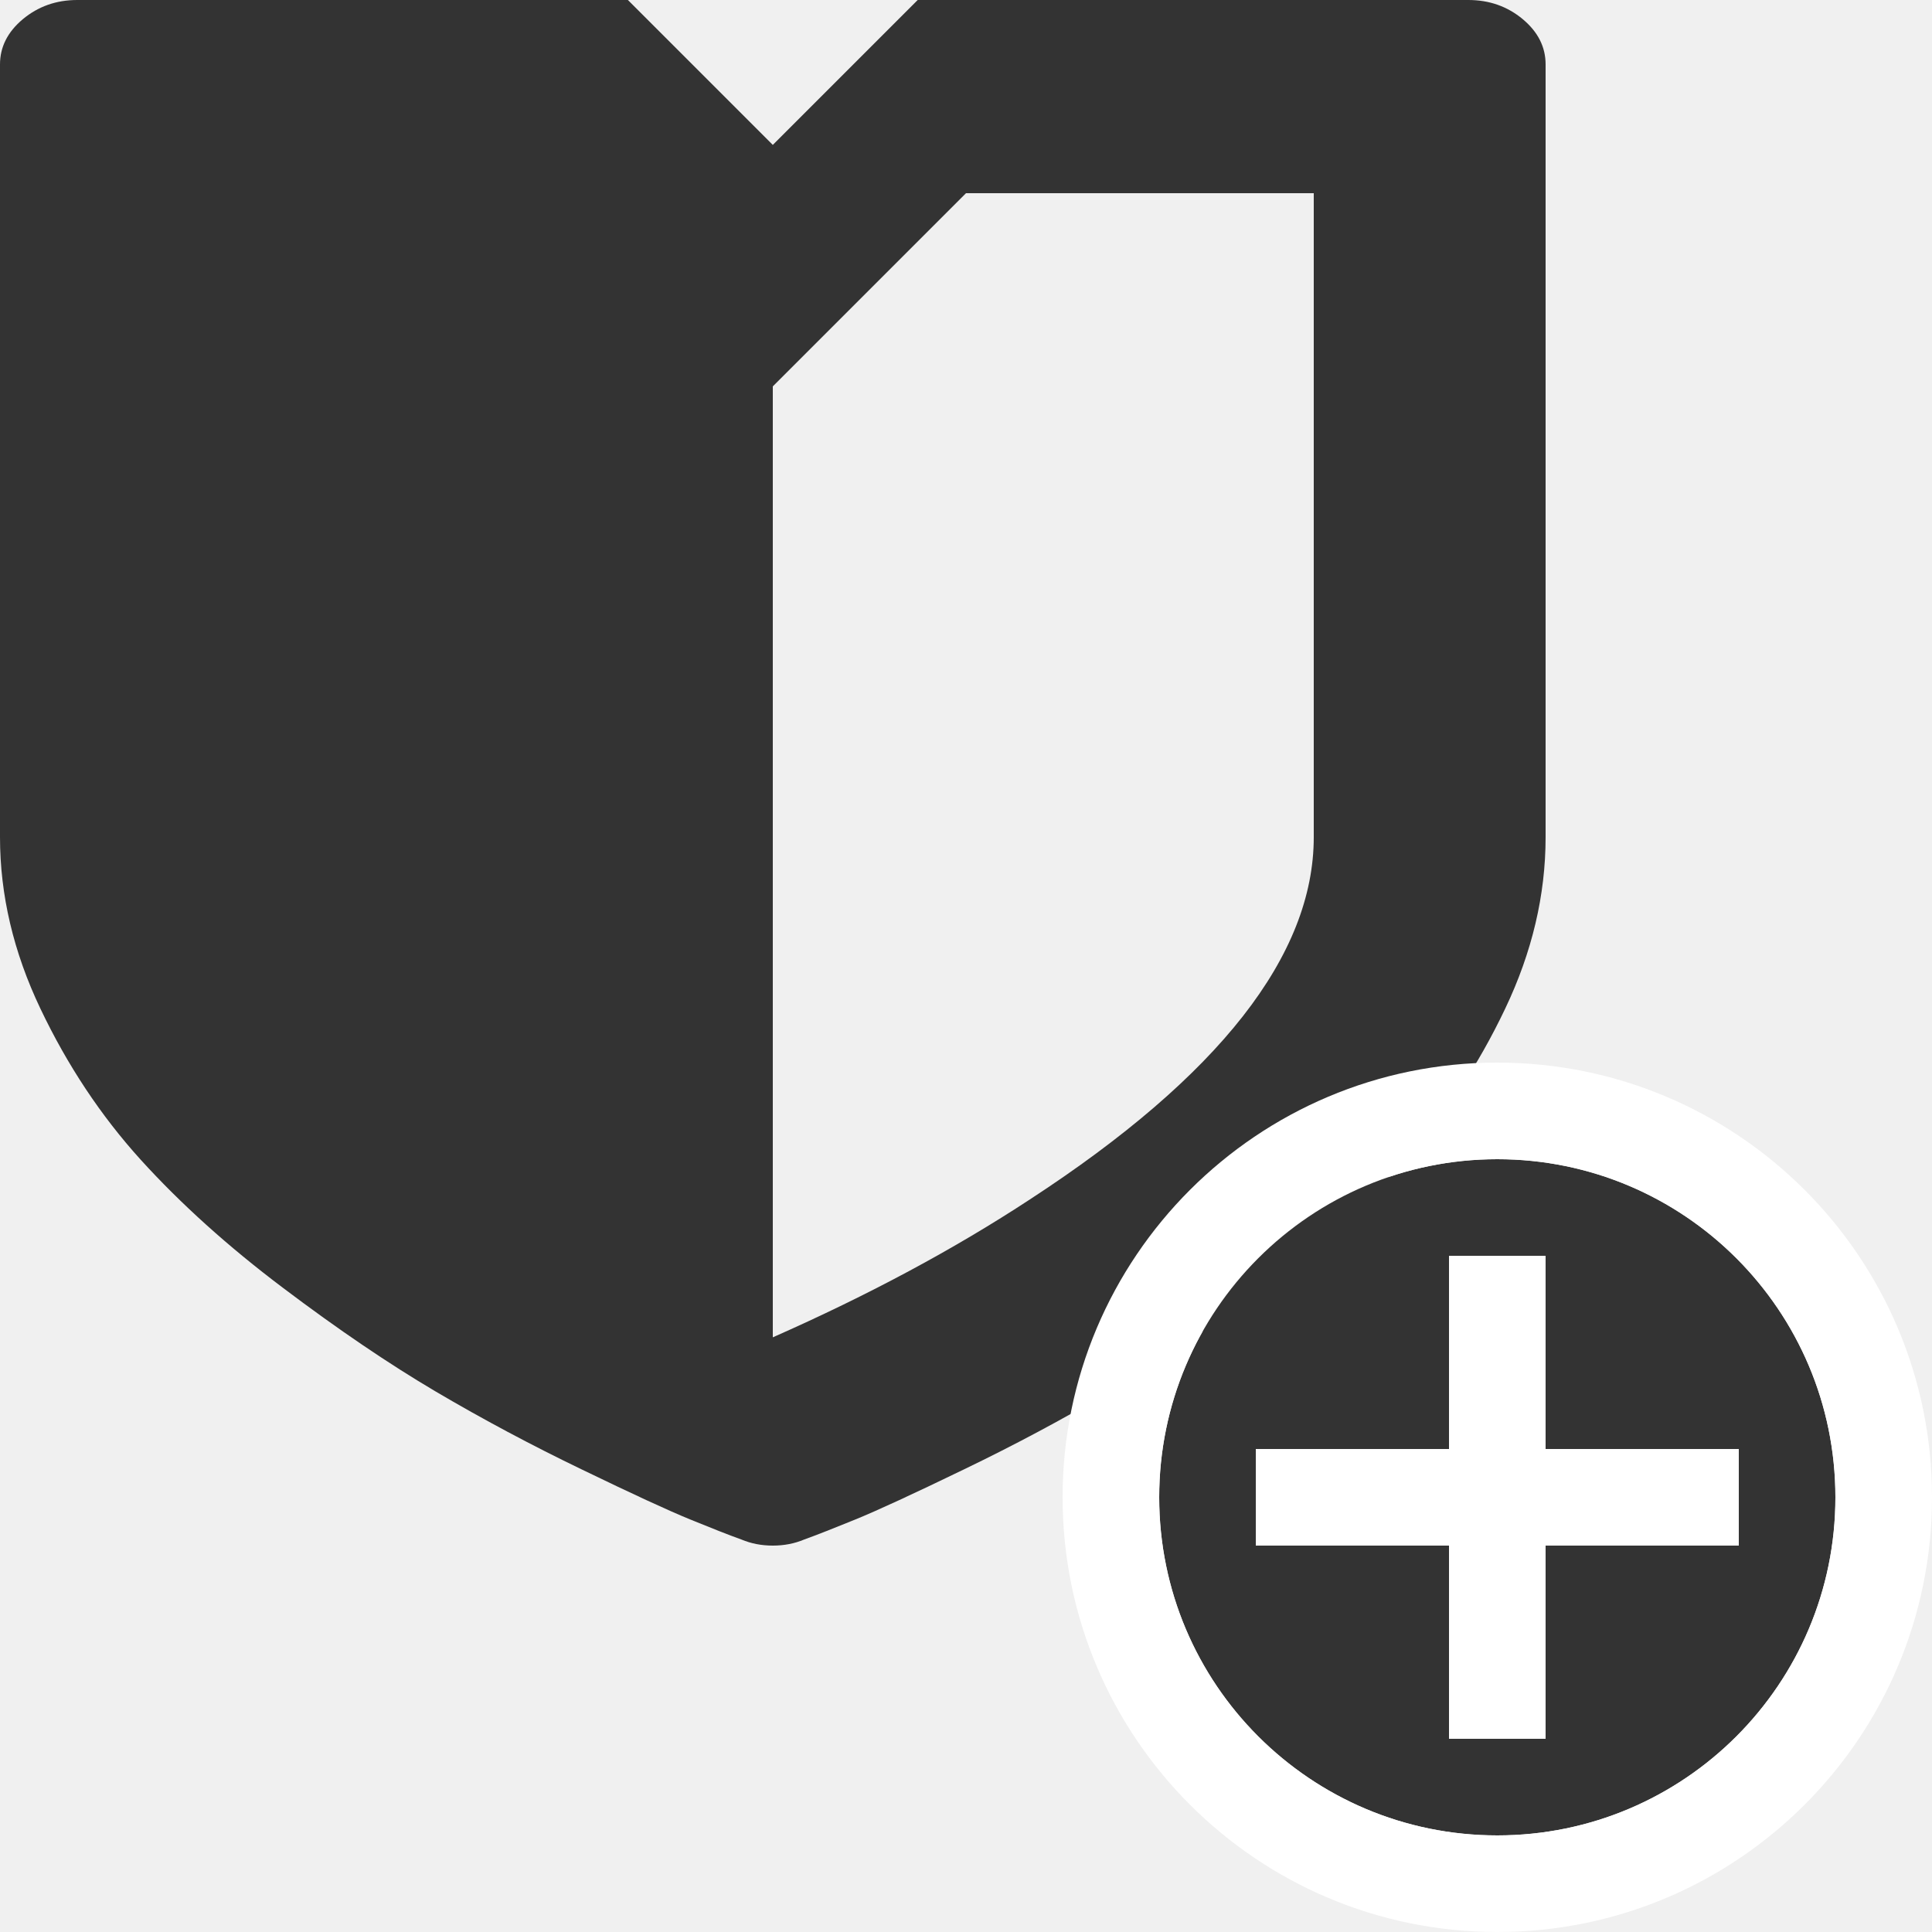
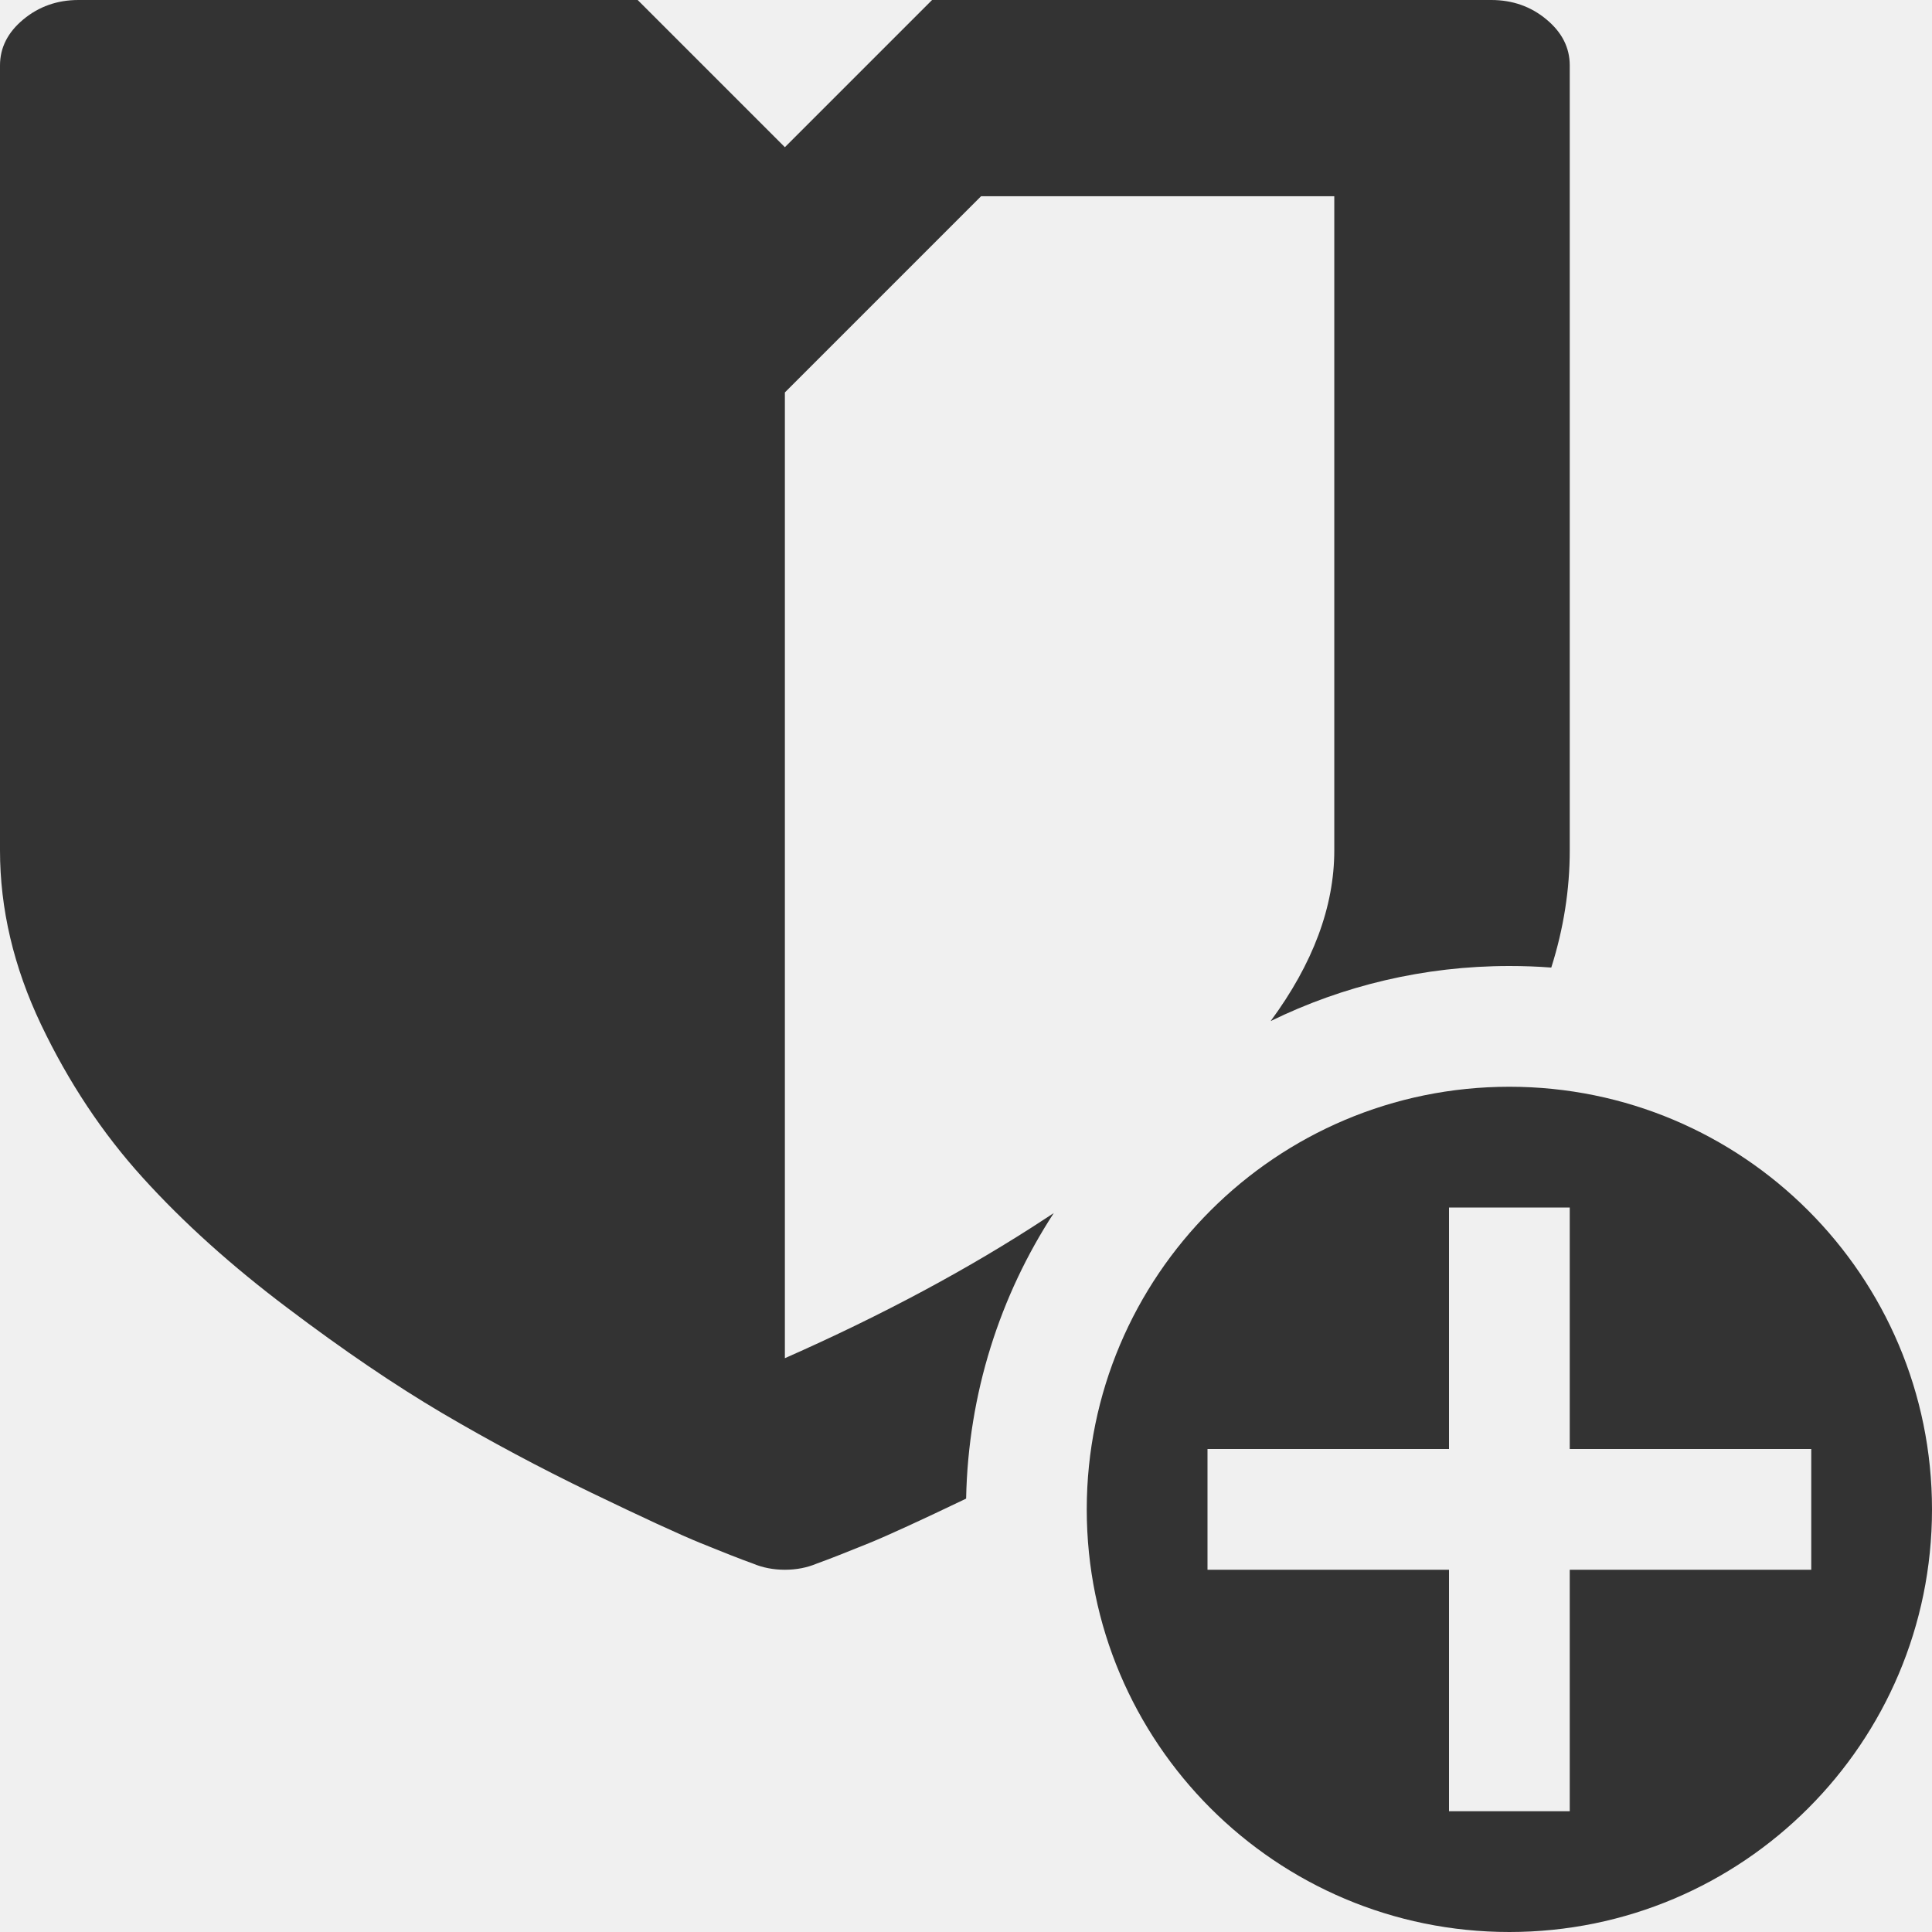
- <svg xmlns="http://www.w3.org/2000/svg" width="20" height="20" viewBox="0 0 20 20" fill="none">
-   <path d="M15.763 0.198C15.604 0.066 15.417 0 15.2 0H9.5L8 1.5L6.5 0H0.8C0.583 0 0.396 0.066 0.237 0.198C0.079 0.33 0 0.486 0 0.667V8.666C0 9.264 0.139 9.856 0.419 10.443C0.698 11.029 1.044 11.55 1.456 12.005C1.869 12.46 2.36 12.903 2.931 13.333C3.502 13.764 4.029 14.121 4.512 14.406C4.996 14.691 5.5 14.96 6.025 15.213C6.55 15.467 6.923 15.639 7.144 15.729C7.364 15.819 7.541 15.889 7.675 15.937C7.775 15.979 7.883 16 8 16C8.117 16 8.225 15.979 8.325 15.937C8.458 15.889 8.635 15.819 8.856 15.729C9.077 15.639 9.45 15.467 9.975 15.213C10.5 14.96 11.004 14.691 11.487 14.406C11.971 14.121 12.498 13.764 13.069 13.333C13.639 12.903 14.131 12.46 14.543 12.005C14.956 11.55 15.302 11.029 15.581 10.443C15.861 9.856 16 9.264 16 8.666V0.667C16 0.486 15.921 0.33 15.763 0.198ZM13.6 8.666C13.6 9.889 12.621 11.139 10.662 12.416C9.879 12.93 8.992 13.406 8 13.844L8 4L10 2H13.6V8.666Z" fill="#333333" />
-   <mask id="path-5-outside-1" maskUnits="userSpaceOnUse" x="11" y="11" width="9" height="9" fill="black">
-     <rect fill="white" x="11" y="11" width="9" height="9" />
-     <path fill-rule="evenodd" clip-rule="evenodd" d="M15.5 19C17.433 19 19 17.433 19 15.5C19 13.567 17.433 12 15.5 12C13.567 12 12 13.567 12 15.5C12 17.433 13.567 19 15.5 19ZM16 13V15H18V16H16V18H15V16H13V15H15V13H16Z" />
-   </mask>
-   <path fill-rule="evenodd" clip-rule="evenodd" d="M15.5 19C17.433 19 19 17.433 19 15.5C19 13.567 17.433 12 15.5 12C13.567 12 12 13.567 12 15.5C12 17.433 13.567 19 15.5 19ZM16 13V15H18V16H16V18H15V16H13V15H15V13H16Z" fill="#333333" />
-   <path d="M16 15H15V16H16V15ZM16 13H17V12H16V13ZM18 15H19V14H18V15ZM18 16V17H19V16H18ZM16 16V15H15V16H16ZM16 18V19H17V18H16ZM15 18H14V19H15V18ZM15 16H16V15H15V16ZM13 16H12V17H13V16ZM13 15V14H12V15H13ZM15 15V16H16V15H15ZM15 13V12H14V13H15ZM18 15.5C18 16.881 16.881 18 15.5 18V20C17.985 20 20 17.985 20 15.5H18ZM15.5 13C16.881 13 18 14.119 18 15.5H20C20 13.015 17.985 11 15.5 11V13ZM13 15.5C13 14.119 14.119 13 15.5 13V11C13.015 11 11 13.015 11 15.5H13ZM15.5 18C14.119 18 13 16.881 13 15.5H11C11 17.985 13.015 20 15.5 20V18ZM17 15V13H15V15H17ZM18 14H16V16H18V14ZM19 16V15H17V16H19ZM16 17H18V15H16V17ZM17 18V16H15V18H17ZM15 19H16V17H15V19ZM14 16V18H16V16H14ZM13 17H15V15H13V17ZM12 15V16H14V15H12ZM15 14H13V16H15V14ZM14 13V15H16V13H14ZM16 12H15V14H16V12Z" fill="white" mask="url(#path-5-outside-1)" />
+ <svg xmlns="http://www.w3.org/2000/svg" width="16" height="16" viewBox="0 0 16 16" fill="none">
+   <path fill-rule="evenodd" clip-rule="evenodd" d="M12.35 0C12.526 0 12.679 0.054 12.807 0.161C12.936 0.268 13 0.395 13 0.542V7.042C13 7.367 12.949 7.691 12.847 8.013C12.732 8.004 12.617 8 12.5 8C11.791 8 11.12 8.164 10.523 8.456C10.874 7.98 11.05 7.508 11.05 7.042V1.625H8.125L6.5 3.25L6.5 11.248C7.306 10.892 8.027 10.506 8.663 10.088C8.685 10.074 8.706 10.06 8.727 10.046C8.282 10.729 8.018 11.54 8.001 12.411C7.629 12.589 7.36 12.713 7.196 12.78C7.016 12.853 6.872 12.91 6.764 12.949C6.683 12.983 6.595 13 6.5 13C6.405 13 6.317 12.983 6.236 12.949C6.127 12.91 5.984 12.853 5.804 12.78C5.625 12.707 5.322 12.567 4.895 12.361C4.469 12.155 4.059 11.936 3.666 11.705C3.274 11.474 2.845 11.183 2.382 10.833C1.918 10.484 1.518 10.124 1.183 9.754C0.848 9.385 0.567 8.961 0.34 8.485C0.113 8.008 0 7.527 0 7.042V0.542C0 0.395 0.064 0.268 0.193 0.161C0.322 0.054 0.474 0 0.65 0H5.281L6.5 1.219L7.719 0H12.35Z" fill="#333333" />
+   <path fill-rule="evenodd" clip-rule="evenodd" d="M12.5 16C14.433 16 16 14.433 16 12.5C16 10.567 14.433 9 12.5 9C10.567 9 9 10.567 9 12.5C9 14.433 10.567 16 12.5 16ZM13 10V12H15V13H13V15L12 15V13H10V12H12V10H13Z" fill="#333333" />
</svg>
